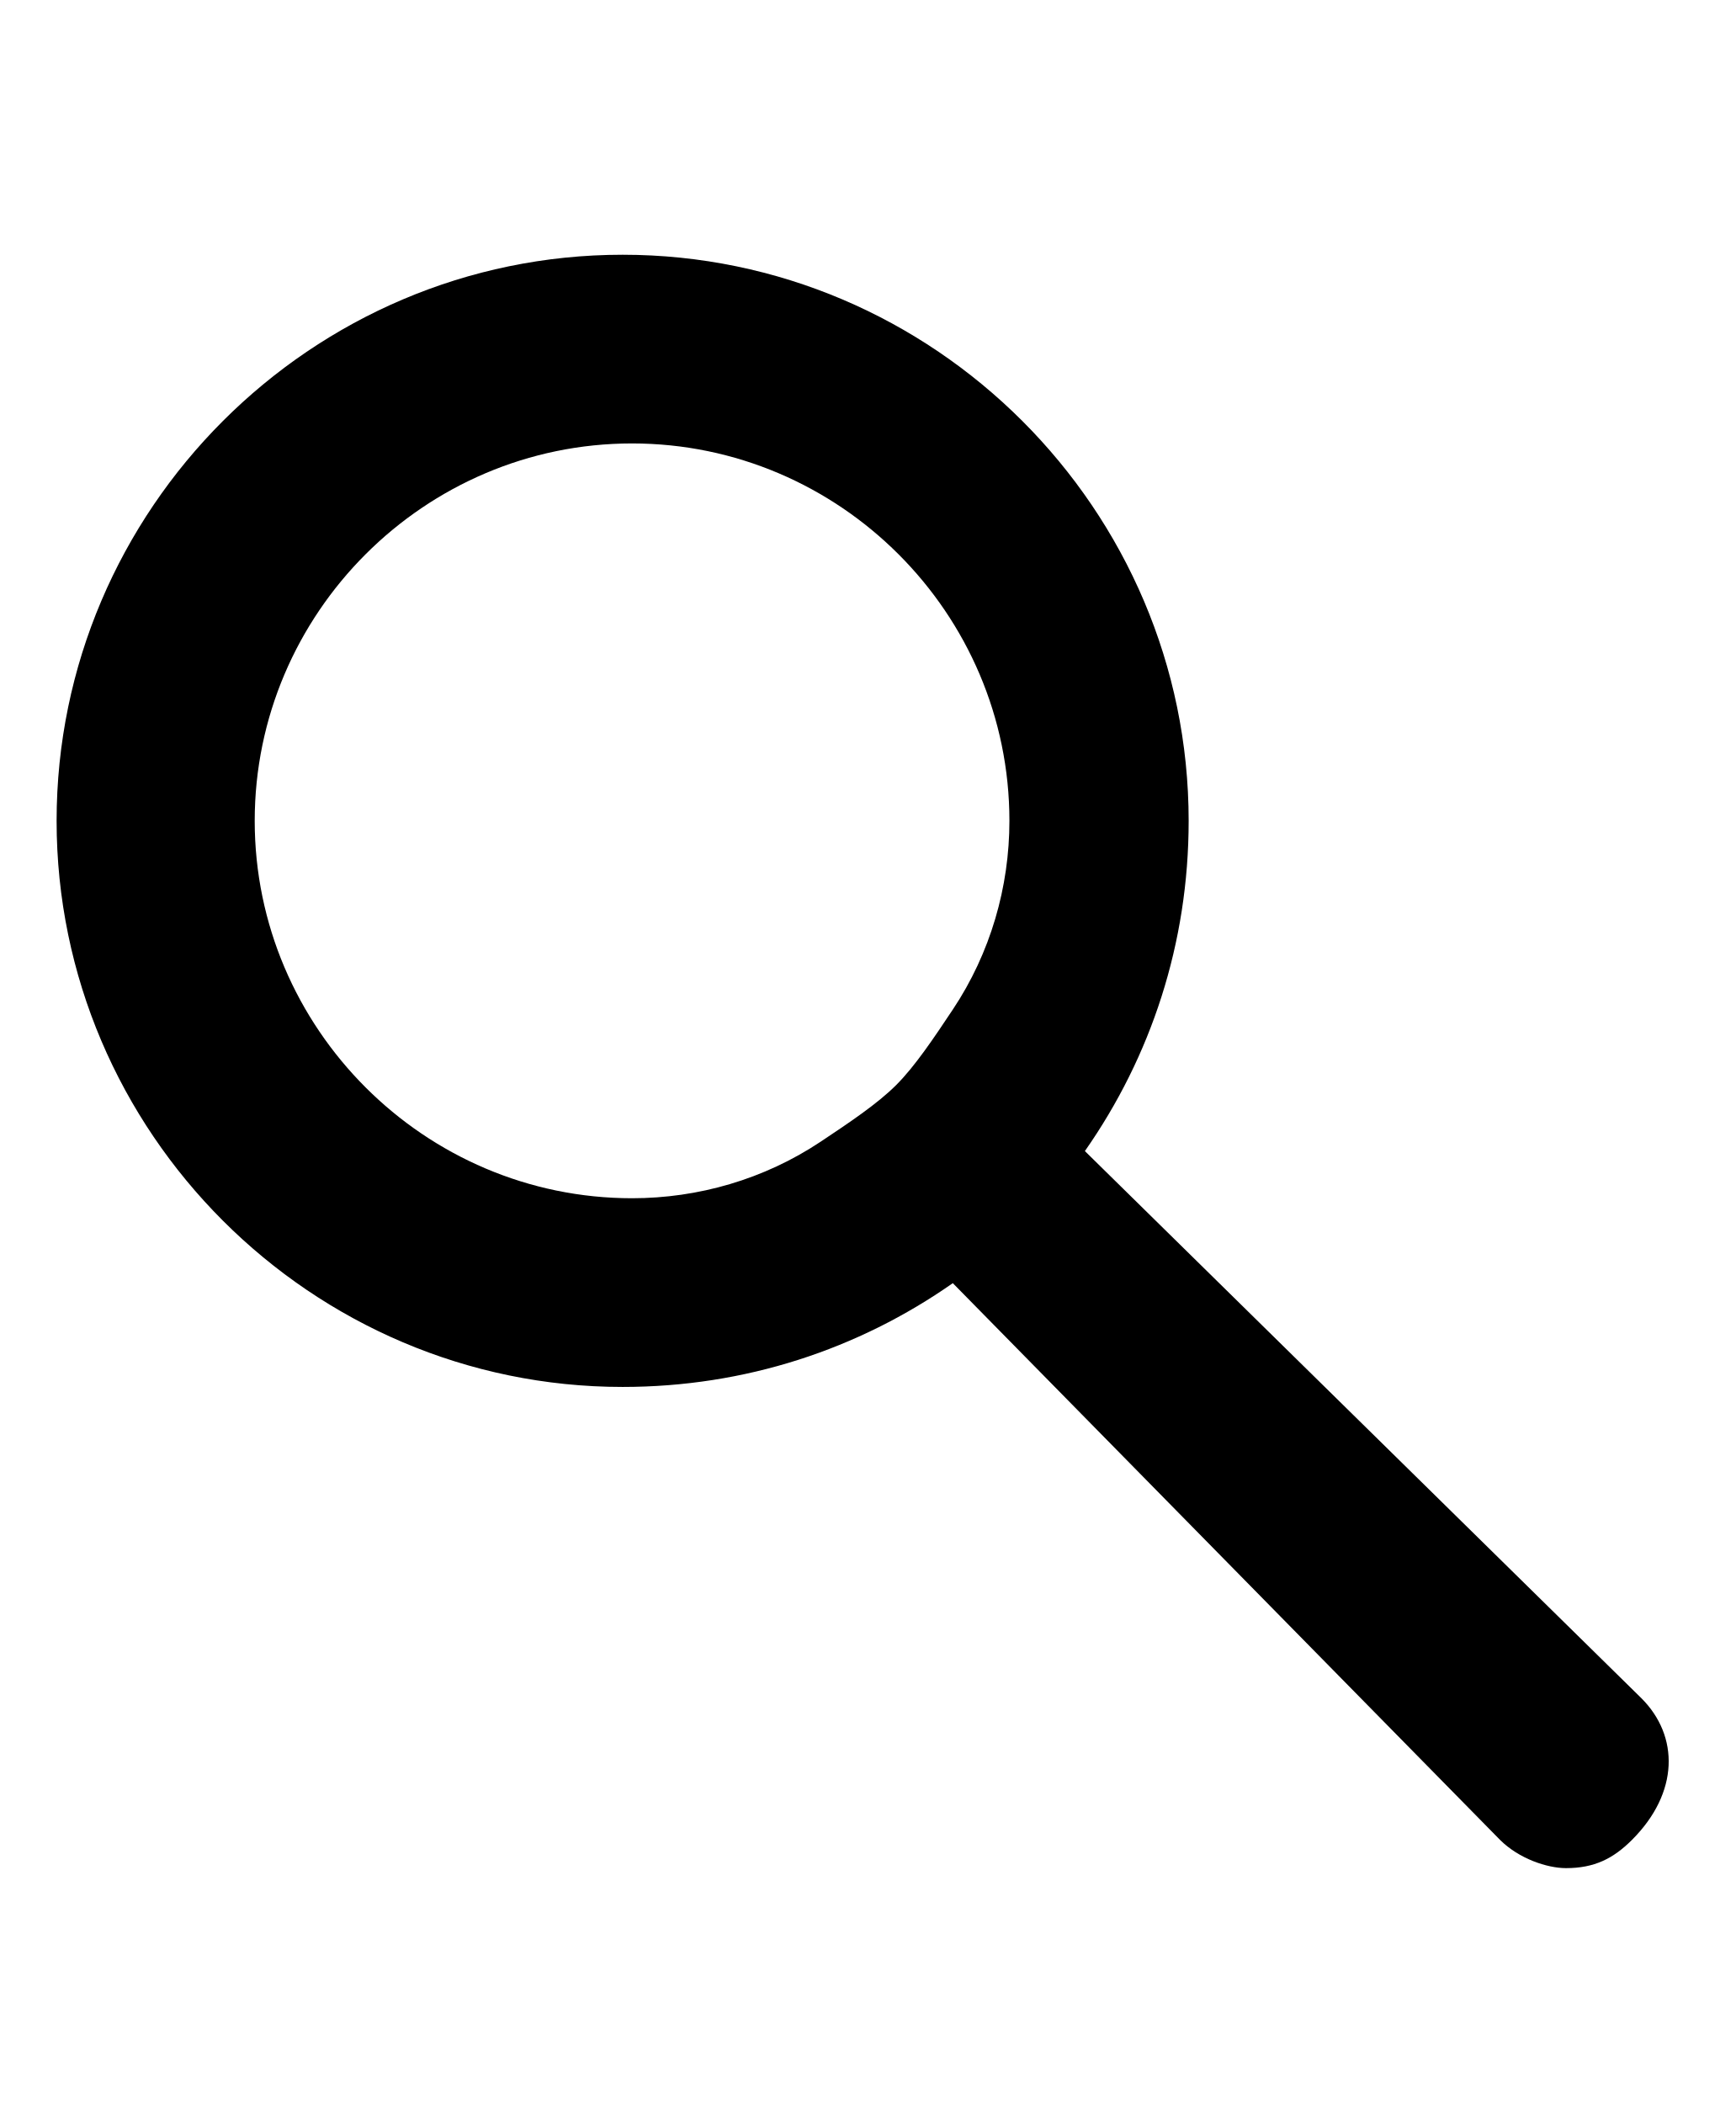
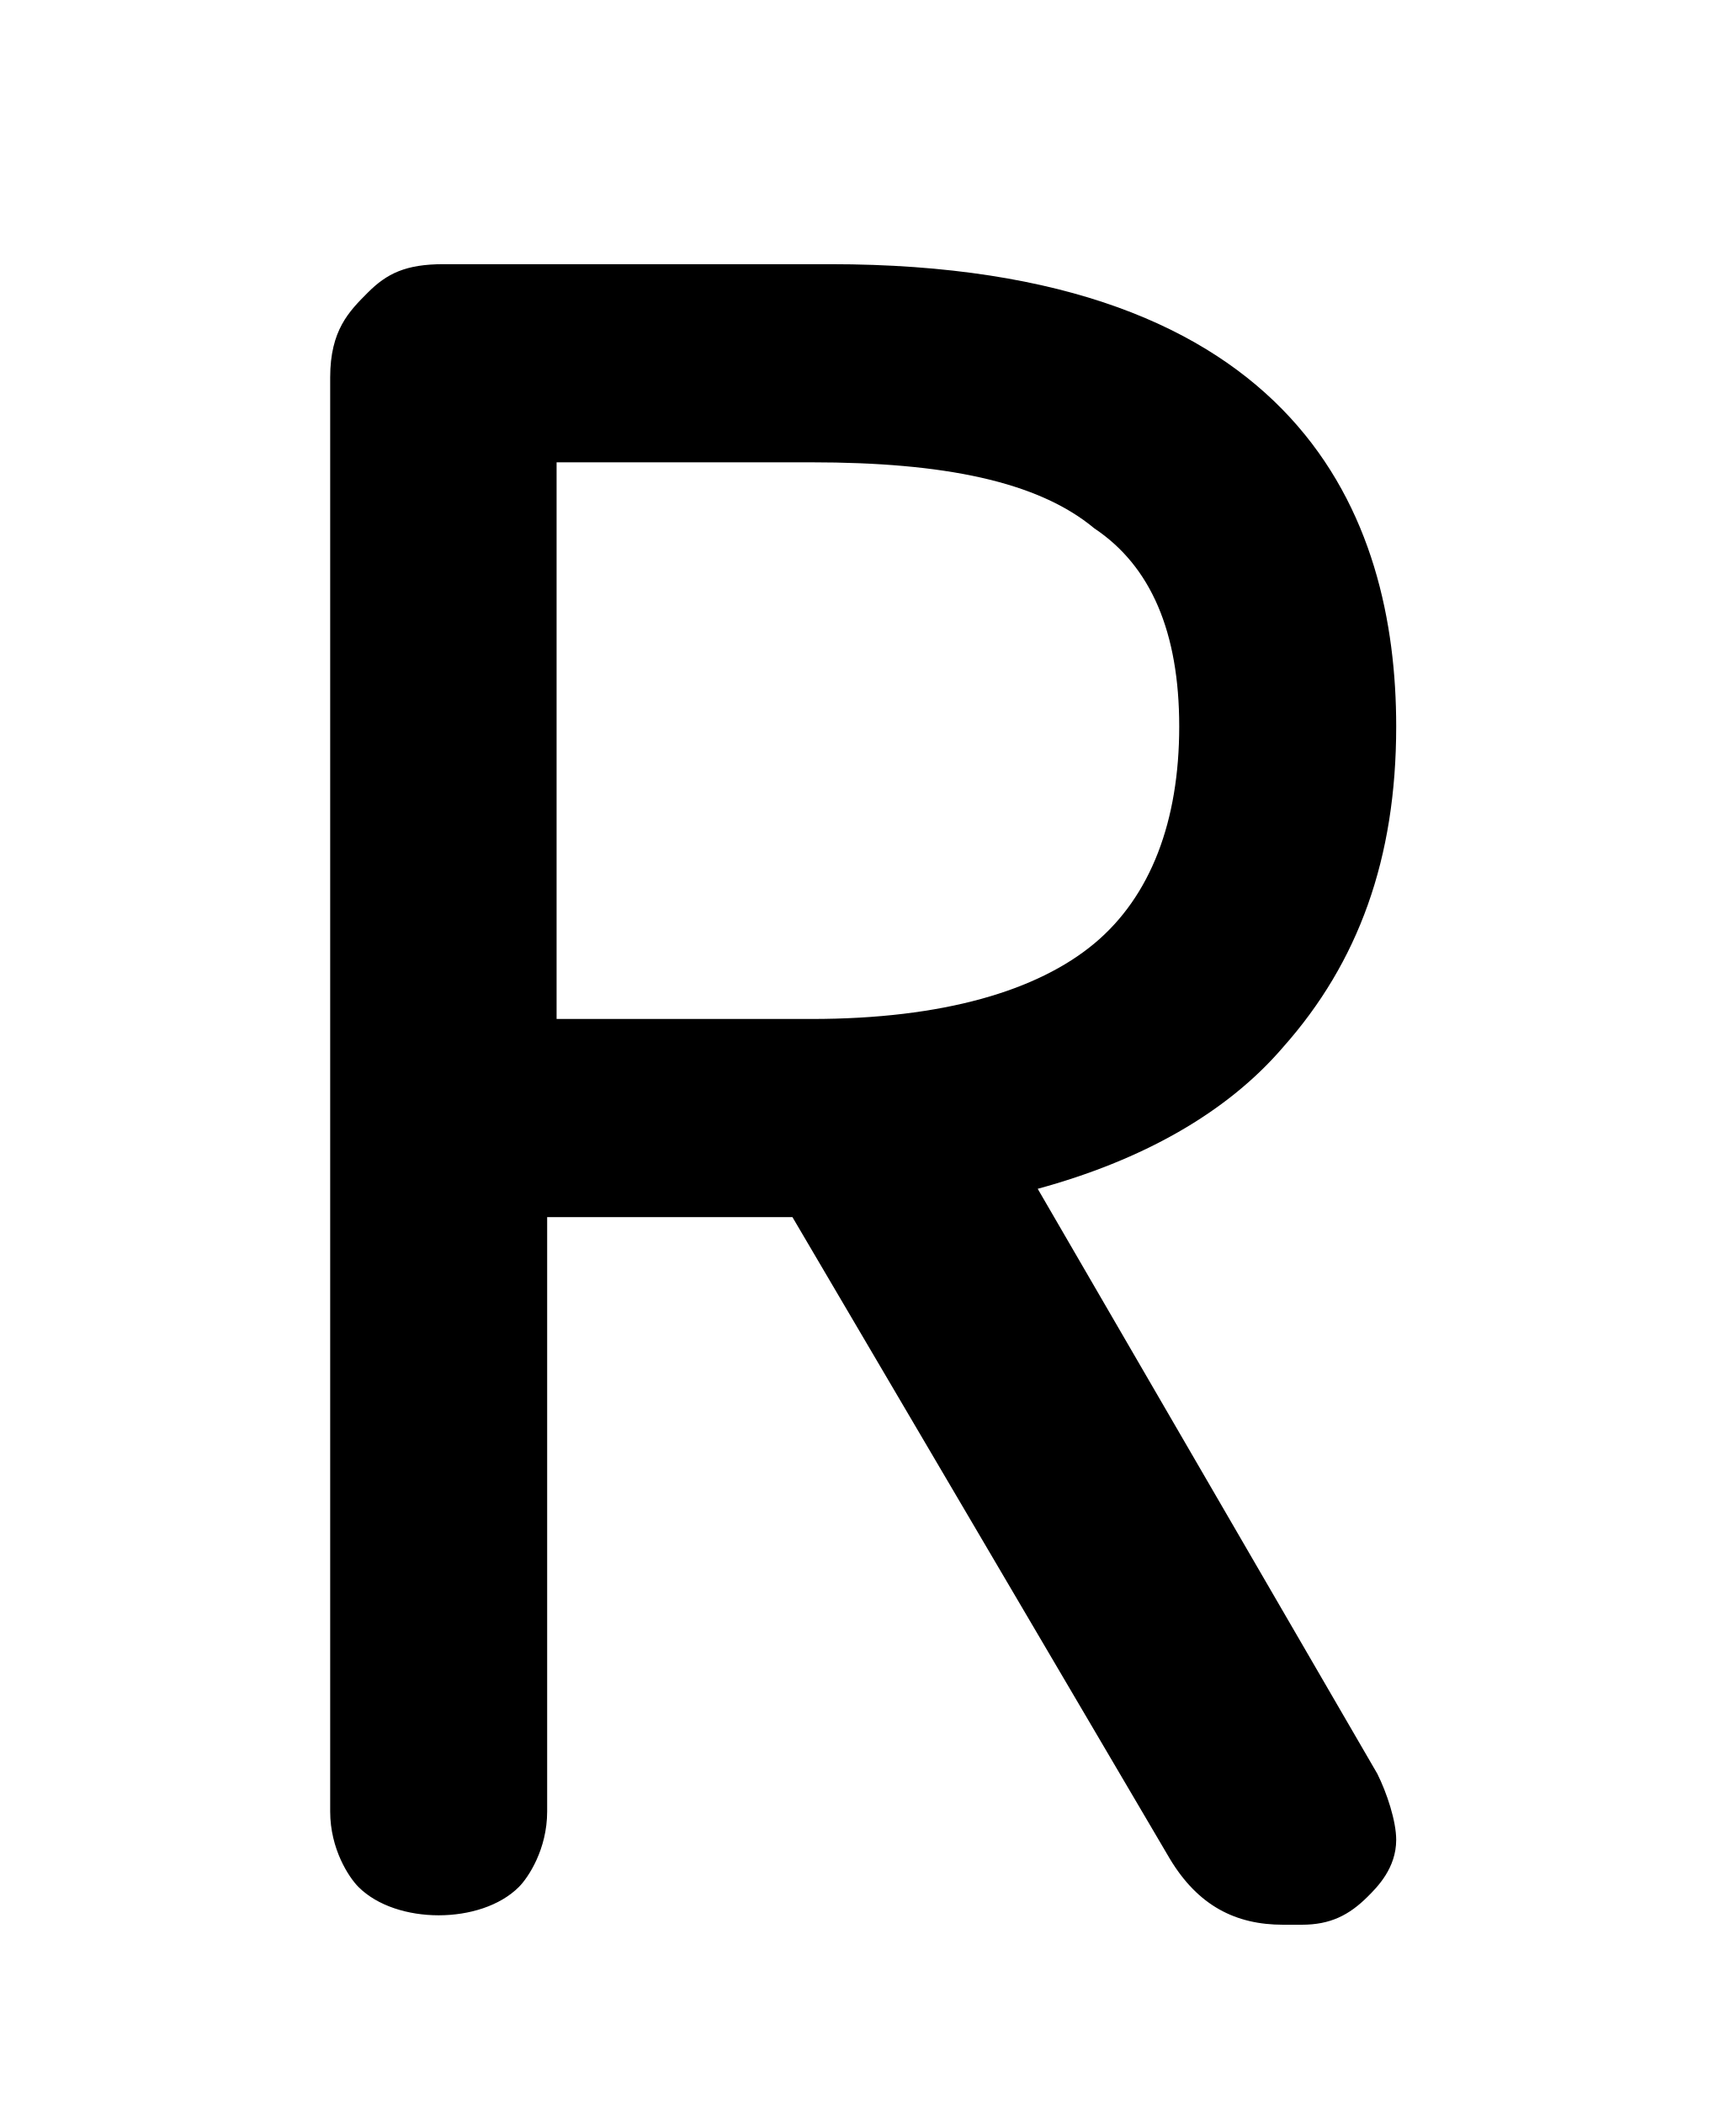
<svg xmlns="http://www.w3.org/2000/svg" version="1.1" id="图层_1" x="0px" y="0px" viewBox="0 0 18.4 22.3" style="enable-background:new 0 0 18.4 22.3;" xml:space="preserve">
  <style type="text/css">
	.st0{display:none;opacity:0.3;}
	.st1{display:inline;}
	.st2{display:none;}
</style>
  <g id="Capa_1" class="st0">
    <g id="g1" class="st1">
      <path id="path1" d="M17.7,8.6L17.7,8.6c0-0.1,0-0.2-0.1-0.2V8.3l0,0c0-0.1-0.1-0.1-0.1-0.2l0,0L10,0.6C9.9,0.5,9.8,0.4,9.6,0.3    H9.5c-0.1,0-0.1,0-0.2,0H9.2h-5c-1.9,0-3.5,1.6-3.5,3.5v14.8c0,1.9,1.6,3.5,3.5,3.5h10c1.9,0,3.5-1.6,3.5-3.5V8.6L17.7,8.6z     M7.8,15.7c0.4,0.3,0.4,0.8,0,1.2c-0.2,0.2-0.4,0.2-0.6,0.2S6.8,17,6.6,16.9l-2.1-2.1c-0.3-0.3-0.3-0.8,0-1.2l2.3-2.3    C7.1,11,7.6,11,8,11.3c0.3,0.3,0.3,0.8,0,1.2l-1.7,1.7L7.8,15.7z M13.9,14.6l-2.3,2.3c-0.2,0.2-0.4,0.2-0.6,0.2    c-0.2,0-0.4-0.1-0.6-0.2c-0.3-0.3-0.3-0.8,0-1.2l1.7-1.7l-1.5-1.5c-0.3-0.3-0.3-0.8,0-1.2c0.3-0.3,0.8-0.3,1.2,0l2.1,2.1    C14.2,13.8,14.2,14.3,13.9,14.6z" />
    </g>
  </g>
  <g id="图层_2" class="st2">
    <g class="st1">
      <path d="M14.2,12L6,20.2c-0.2,0.3-0.6,0.4-0.9,0.4s-0.6-0.1-0.9-0.4c-0.5-0.5-0.5-1.3,0-1.8l7.3-7.3L4.2,3.8    C3.7,3.3,3.7,2.5,4.2,2S5.5,1.5,6,2l8.2,8.2C14.7,10.8,14.7,11.5,14.2,12z" />
    </g>
  </g>
  <g id="图层_2_x5F_复制" class="st2">
    <g class="st1">
      <path d="M4.2,12l8.2,8.2c0.2,0.3,0.6,0.4,0.9,0.4s0.6-0.1,0.9-0.4c0.5-0.5,0.5-1.3,0-1.8l-7.3-7.3l7.3-7.3c0.5-0.5,0.5-1.3,0-1.8    s-1.3-0.5-1.8,0l-8.2,8.2C3.7,10.8,3.7,11.5,4.2,12z" />
    </g>
  </g>
-   <path id="search" d="M17.4,18l-5.9-5.8c0.7-1,1.1-2.2,1.1-3.5c0-3.3-2.7-6-6-6s-6,2.7-6,6s2.7,6,6,6c1.3,0,2.5-0.4,3.5-1.1l5.8,5.9  c0.2,0.2,0.5,0.3,0.7,0.3c0.3,0,0.5-0.1,0.7-0.3C17.8,19,17.8,18.4,17.4,18z M10.1,10.7c-0.2,0.3-0.4,0.6-0.6,0.8S9,11.9,8.7,12.1  c-0.6,0.4-1.3,0.6-2,0.6c-2.2,0-4-1.8-4-4c0-2.2,1.8-4,4-4c2.2,0,4,1.8,4,4C10.7,9.4,10.5,10.1,10.1,10.7z" />
+   <path id="search" class="st2" d="M17.4,18l-5.9-5.8c0.7-1,1.1-2.2,1.1-3.5c0-3.3-2.7-6-6-6s-6,2.7-6,6s2.7,6,6,6  c1.3,0,2.5-0.4,3.5-1.1l5.8,5.9c0.2,0.2,0.5,0.3,0.7,0.3c0.3,0,0.5-0.1,0.7-0.3C17.8,19,17.8,18.4,17.4,18z M10.1,10.7  c-0.2,0.3-0.4,0.6-0.6,0.8S9,11.9,8.7,12.1c-0.6,0.4-1.3,0.6-2,0.6c-2.2,0-4-1.8-4-4s1.8-4,4-4s4,1.8,4,4  C10.7,9.4,10.5,10.1,10.1,10.7z" />
+   <path d="M11,12.6c1.1-0.3,2-0.8,2.6-1.5c0.8-0.9,1.2-2,1.2-3.4c0-2.2-1-4.9-6-4.9H4.7c-0.4,0-0.6,0.1-0.8,0.3C3.7,3.3,3.5,3.5,3.5,4  v15.2c0,0.4,0.2,0.7,0.3,0.8c0.4,0.4,1.3,0.4,1.7,0c0.1-0.1,0.3-0.4,0.3-0.8v-6.3h2.6l4,6.8c0.3,0.5,0.7,0.7,1.2,0.7h0.2  c0.3,0,0.5-0.1,0.7-0.3c0.1-0.1,0.3-0.3,0.3-0.6c0-0.2-0.1-0.5-0.2-0.7L11,12.6z M12.5,7.7c0,1-0.3,1.8-0.9,2.3  c-0.6,0.5-1.6,0.8-3,0.8H5.9V4.9h2.7c1.4,0,2.4,0.2,3,0.7C12.2,6,12.5,6.7,12.5,7.7z" />
</svg>
